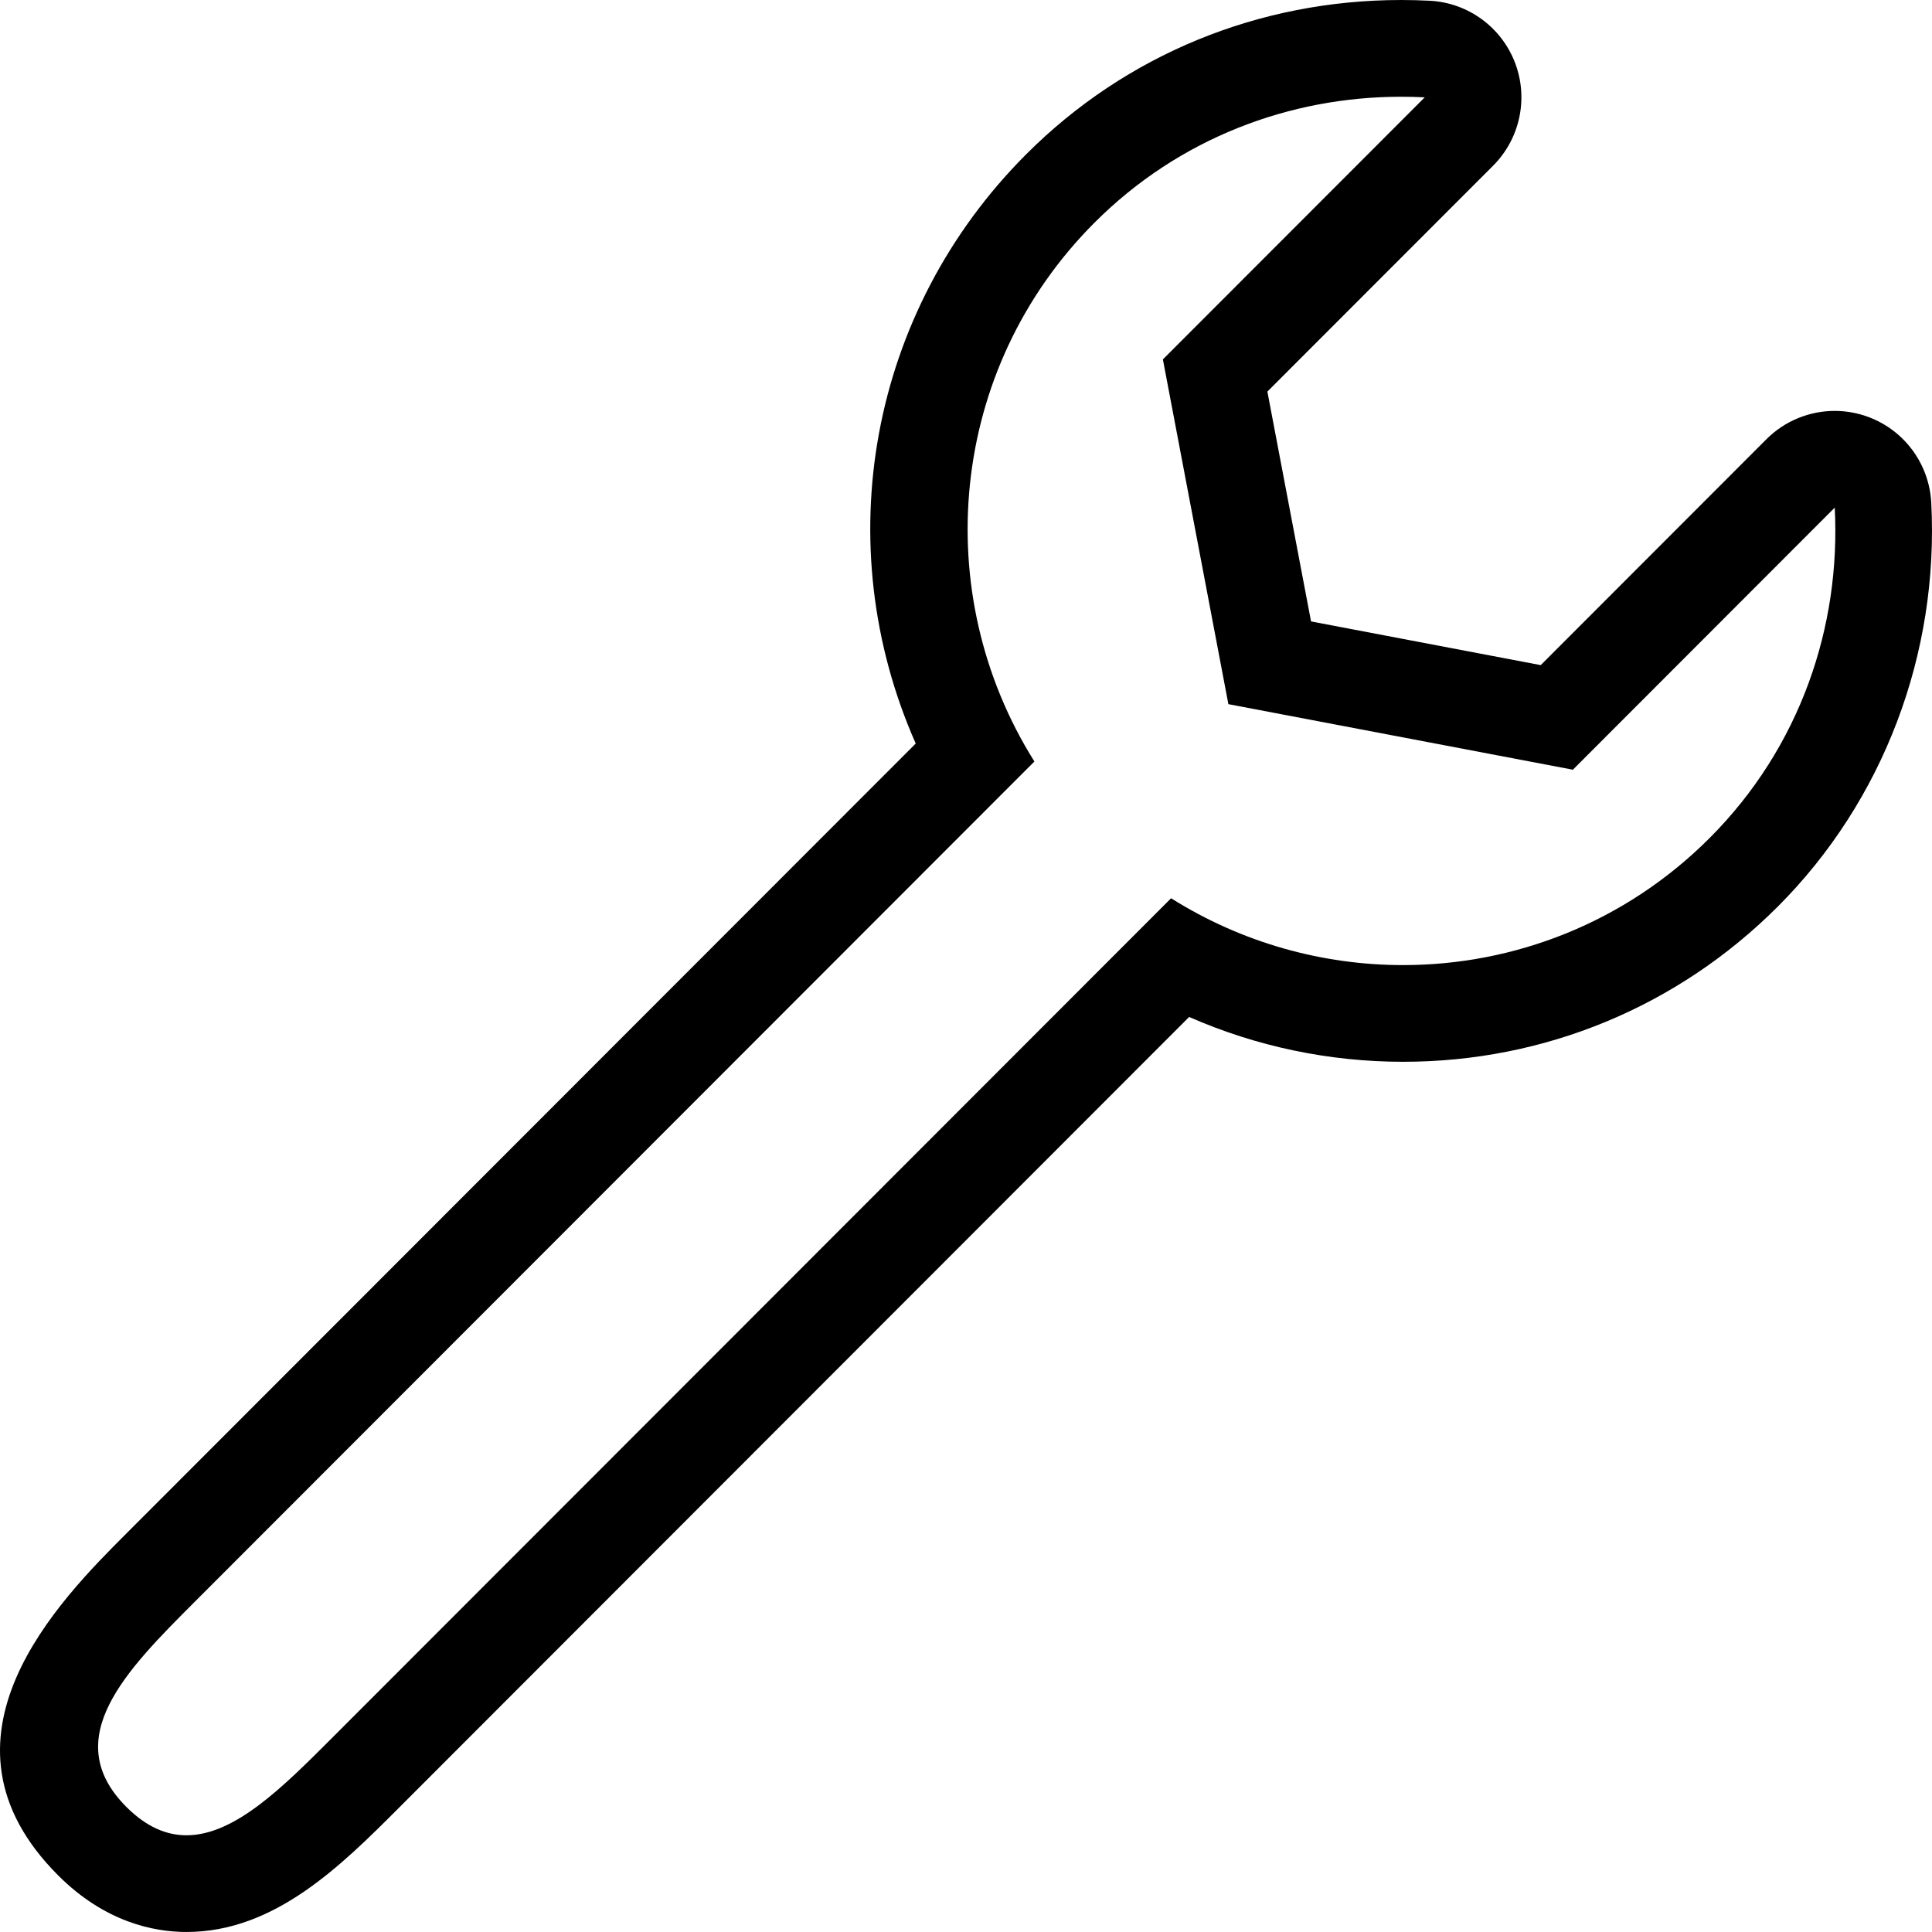
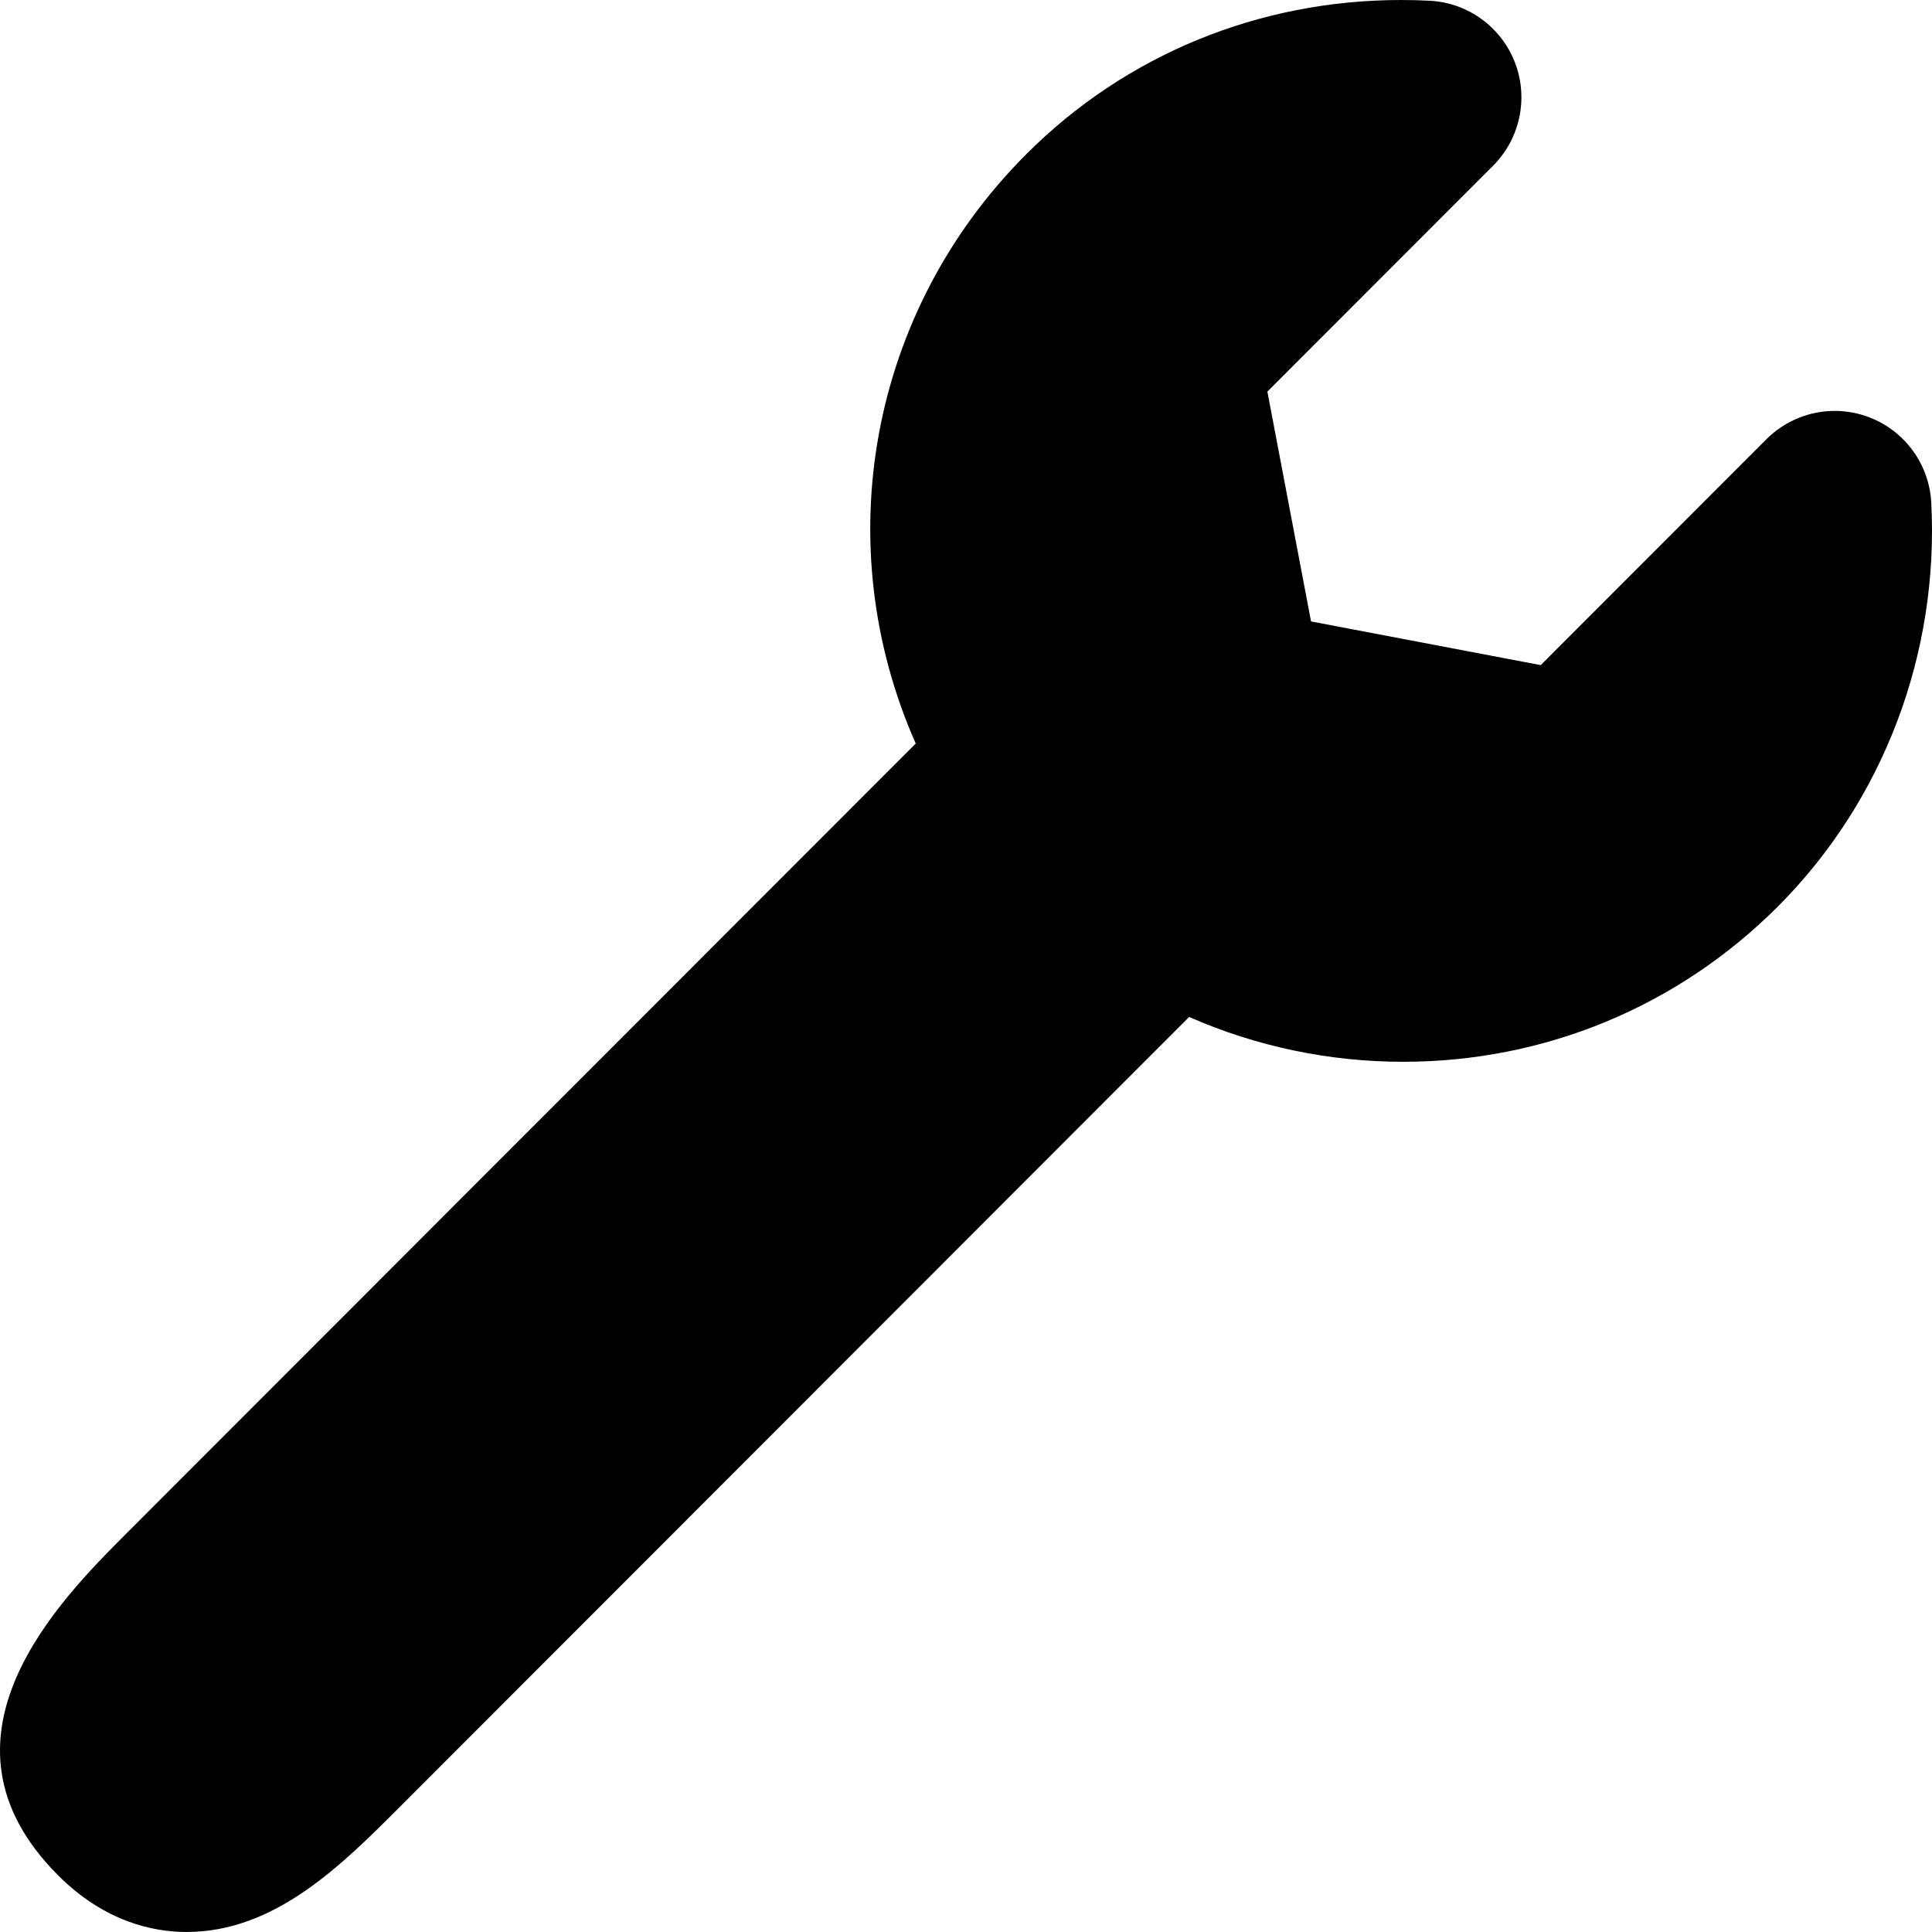
<svg xmlns="http://www.w3.org/2000/svg" xmlns:ns1="http://vectornator.io" height="100%" style="fill-rule:evenodd;clip-rule:evenodd;stroke-linecap:round;stroke-linejoin:round;" xml:space="preserve" width="100%" version="1.1" viewBox="0 0 512.006 512.006">
  <defs />
  <g id="Untitled" ns1:layerName="Untitled">
-     <path d="M49.424+499.169C40.327+499.169+31.922+495.389+24.464+487.922C-2.689+460.743+24.549+433.488+42.572+415.448L258.167+199.683C232.243+150.232+241.015+89.978+281.019+49.94C304.938+26.013+337.006+12.829+371.31+12.829C373.64+12.829+375.944+12.889+378.248+13.008L393.838+27.617L322.021+99.502L336.494+175.662L412.569+190.135L484.403+118.233L499.012+133.858C500.915+170.304+487.466+205.768+462.105+231.147C438.007+255.271+405.947+268.557+371.839+268.557C351.069+268.557+330.751+263.556+312.481+254.016L96.894+469.797C82.465+484.235+67.54+499.169+49.424+499.169Z" opacity="1" fill="none" />
+     <path d="M49.424+499.169C40.327+499.169+31.922+495.389+24.464+487.922C-2.689+460.743+24.549+433.488+42.572+415.448L258.167+199.683C232.243+150.232+241.015+89.978+281.019+49.94C304.938+26.013+337.006+12.829+371.31+12.829C373.64+12.829+375.944+12.889+378.248+13.008L393.838+27.617L322.021+99.502L336.494+175.662L412.569+190.135L484.403+118.233L499.012+133.858C500.915+170.304+487.466+205.768+462.105+231.147C438.007+255.271+405.947+268.557+371.839+268.557C351.069+268.557+330.751+263.556+312.481+254.016L96.894+469.797C82.465+484.235+67.54+499.169+49.424+499.169Z" opacity="1" fill="#000000" />
    <path d="M495.41+110.603C492.423+109.46+489.317+108.896+486.237+108.896C479.564+108.896+473.019+111.507+468.121+116.405L408.311+176.266L347.443+164.686L335.872+103.775L395.691+43.914C402.842+36.755+405.112+26.054+401.494+16.607C397.867+7.161+389.027+0.726+378.923+0.197C376.397+0.069+373.871+0.001+371.345+0.001L371.345+0.001C333.594+0.001+298.3+14.516+271.966+40.876C230.238+82.638+219.384+144.394+242.68+197.045L75.536+364.316L33.509+406.377C15.879+424.024-20.814+460.743+15.401+496.992C27.8+509.399+40.745+512.002+49.423+512.002C72.838+512.002+90.426+494.398+105.948+478.867L315.134+269.51C332.917+277.318+352.203+281.388+371.847+281.388C409.368+281.388+444.645+266.77+471.166+240.232C499.087+212.294+513.901+173.279+511.81+133.198C511.273+123.088+504.856+114.23+495.41+110.603ZM453.05+222.108C430.607+244.568+401.236+255.763+371.838+255.763C350.471+255.763+329.095+249.849+310.355+238.048C230.398+318.074+125.062+423.486+87.831+460.742C75.022+473.559+62.222+486.376+49.414+486.376C44.115+486.376+38.807+484.174+33.499+478.867C15.391+460.742+33.499+442.626+51.607+424.501C88.838+387.244+194.165+281.832+274.131+201.807C246.125+157.254+251.304+97.794+290.063+59.002C312.514+36.534+341.903+25.637+371.334+25.637C373.416+25.637+375.49+25.688+377.572+25.799L308.18+95.243L325.537+186.609L416.835+203.983L486.228+134.53C487.875+166.027+477.089+198.044+453.05+222.108Z" opacity="1" fill="#000000" />
  </g>
</svg>
